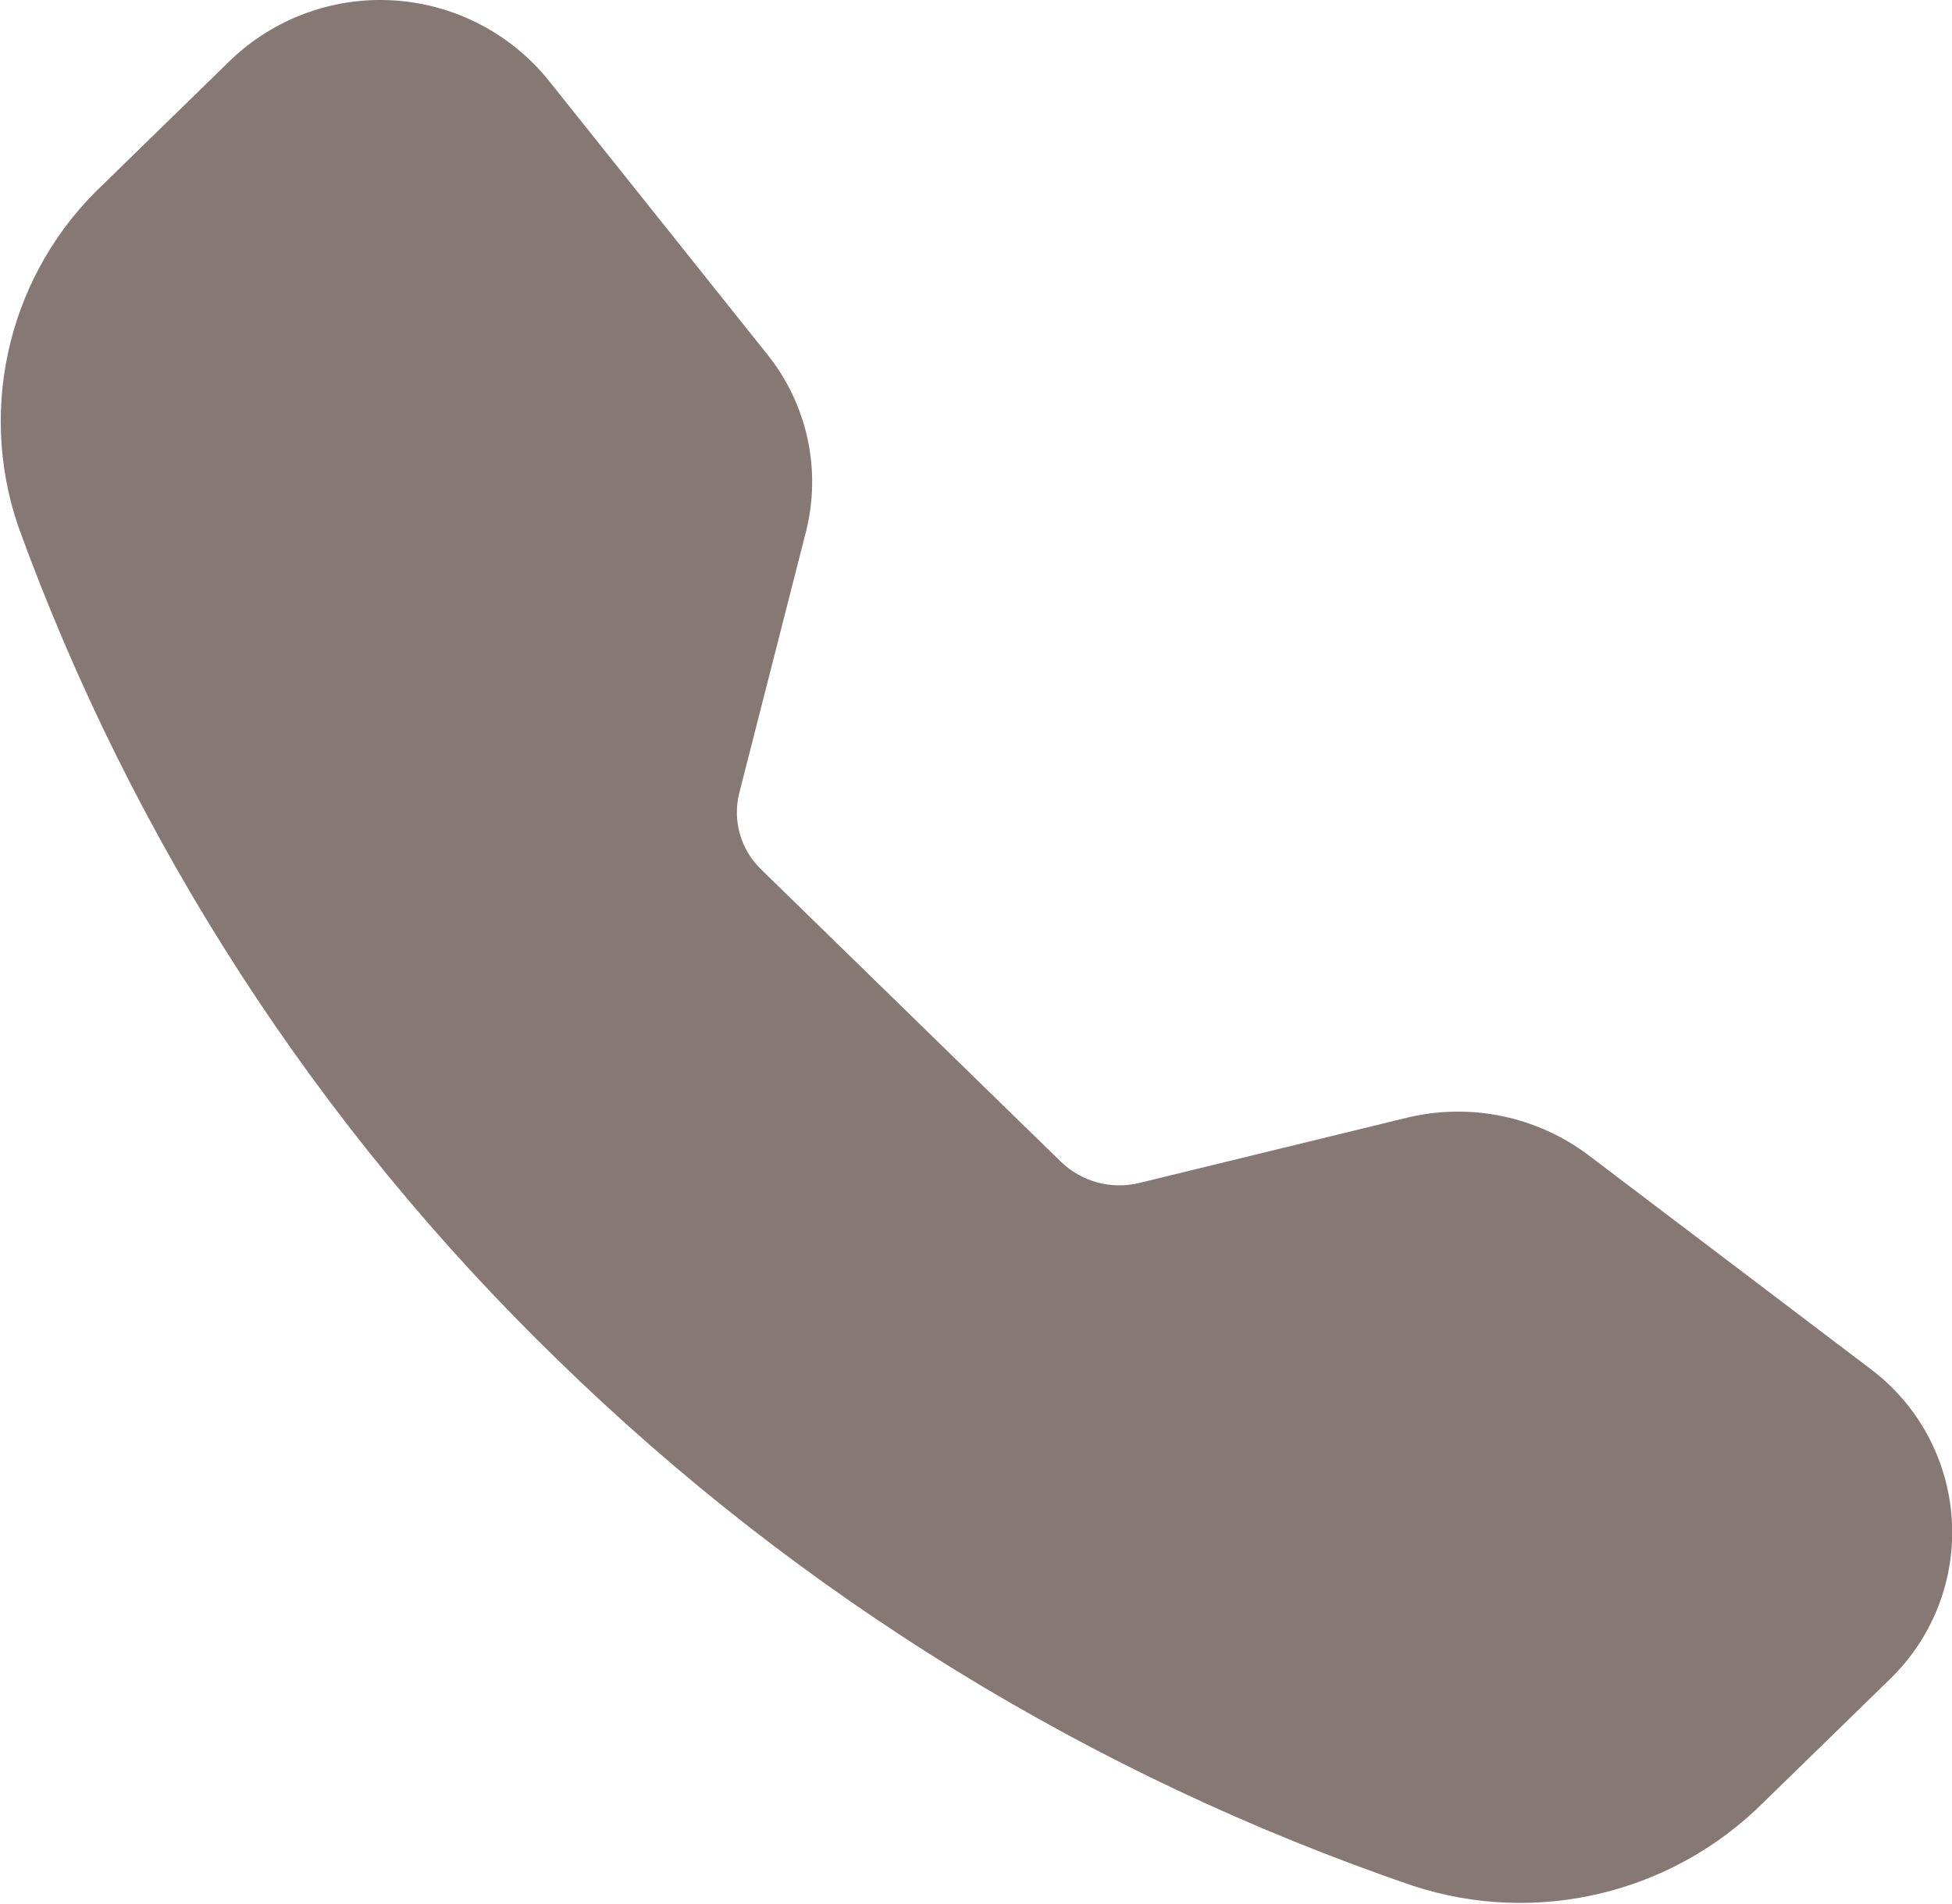
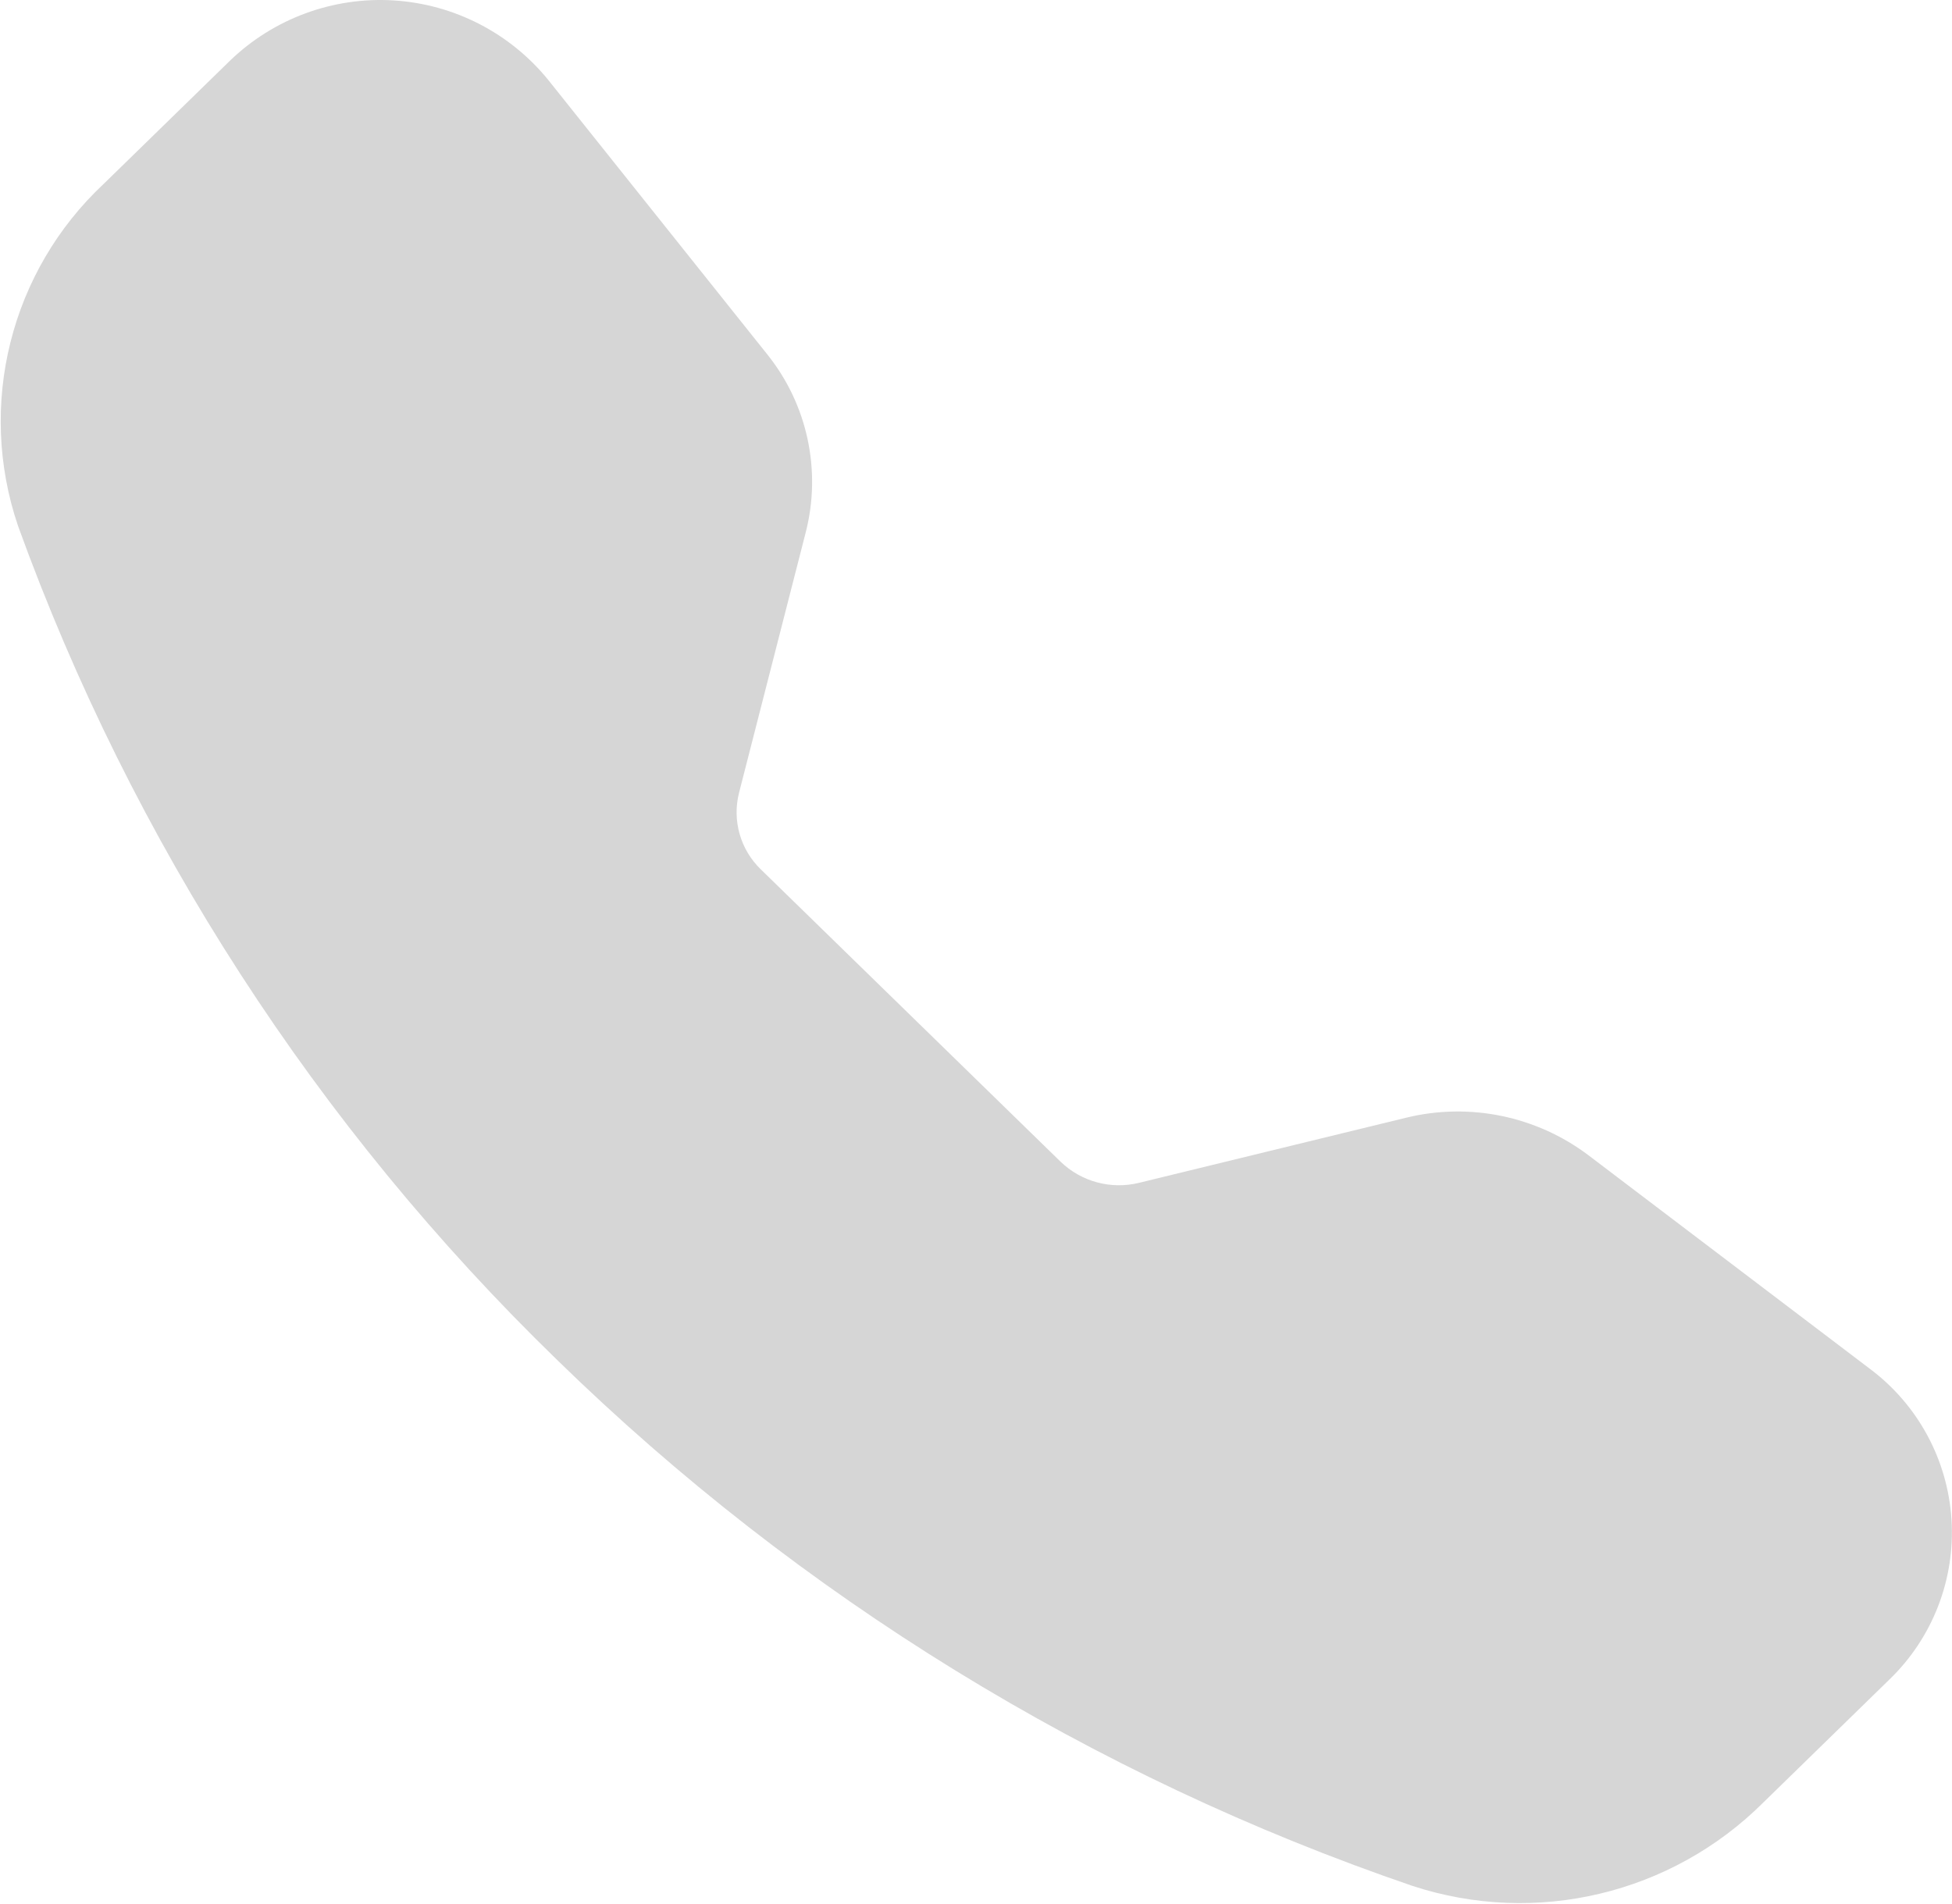
- <svg xmlns="http://www.w3.org/2000/svg" width="27.459" height="26.785" viewBox="0 0 27.459 26.785">
-   <path id="Path_21" data-name="Path 21" d="M3.235.855a3.044,3.044,0,0,1,4.479.273l3.081,3.861a2.865,2.865,0,0,1,.541,2.5L10.4,11.156a1.116,1.116,0,0,0,.305,1.076l4.217,4.113a1.183,1.183,0,0,0,1.105.3l3.757-.916a3.054,3.054,0,0,1,2.564.527l3.957,3a2.874,2.874,0,0,1,.28,4.371l-1.775,1.731a4.849,4.849,0,0,1-4.937,1.175,32.1,32.1,0,0,1-12.03-7.4A31.1,31.1,0,0,1,.254,7.4,4.575,4.575,0,0,1,1.461,2.586Z" transform="translate(0 -0.001)" fill="#867874" stroke="#000" stroke-width="0" fill-rule="evenodd" />
+ <svg xmlns="http://www.w3.org/2000/svg" width="37.593" height="36.67" viewBox="0 0 37.593 36.67">
+   <path id="Path_5" data-name="Path 5" d="M4.429,1.17a4.168,4.168,0,0,1,6.132.374l4.217,5.285a3.922,3.922,0,0,1,.74,3.424l-1.285,5.019a1.528,1.528,0,0,0,.418,1.474l5.773,5.631a1.62,1.62,0,0,0,1.513.408l5.143-1.254a4.18,4.18,0,0,1,3.51.722l5.418,4.112a3.935,3.935,0,0,1,.383,5.984l-2.429,2.37a6.638,6.638,0,0,1-6.76,1.609A43.944,43.944,0,0,1,10.733,26.2,42.581,42.581,0,0,1,.348,10.134,6.264,6.264,0,0,1,2,3.54Z" transform="translate(0 -0.001)" fill="#d6d6d6" stroke="#000" stroke-width="0" fill-rule="evenodd" />
</svg>
